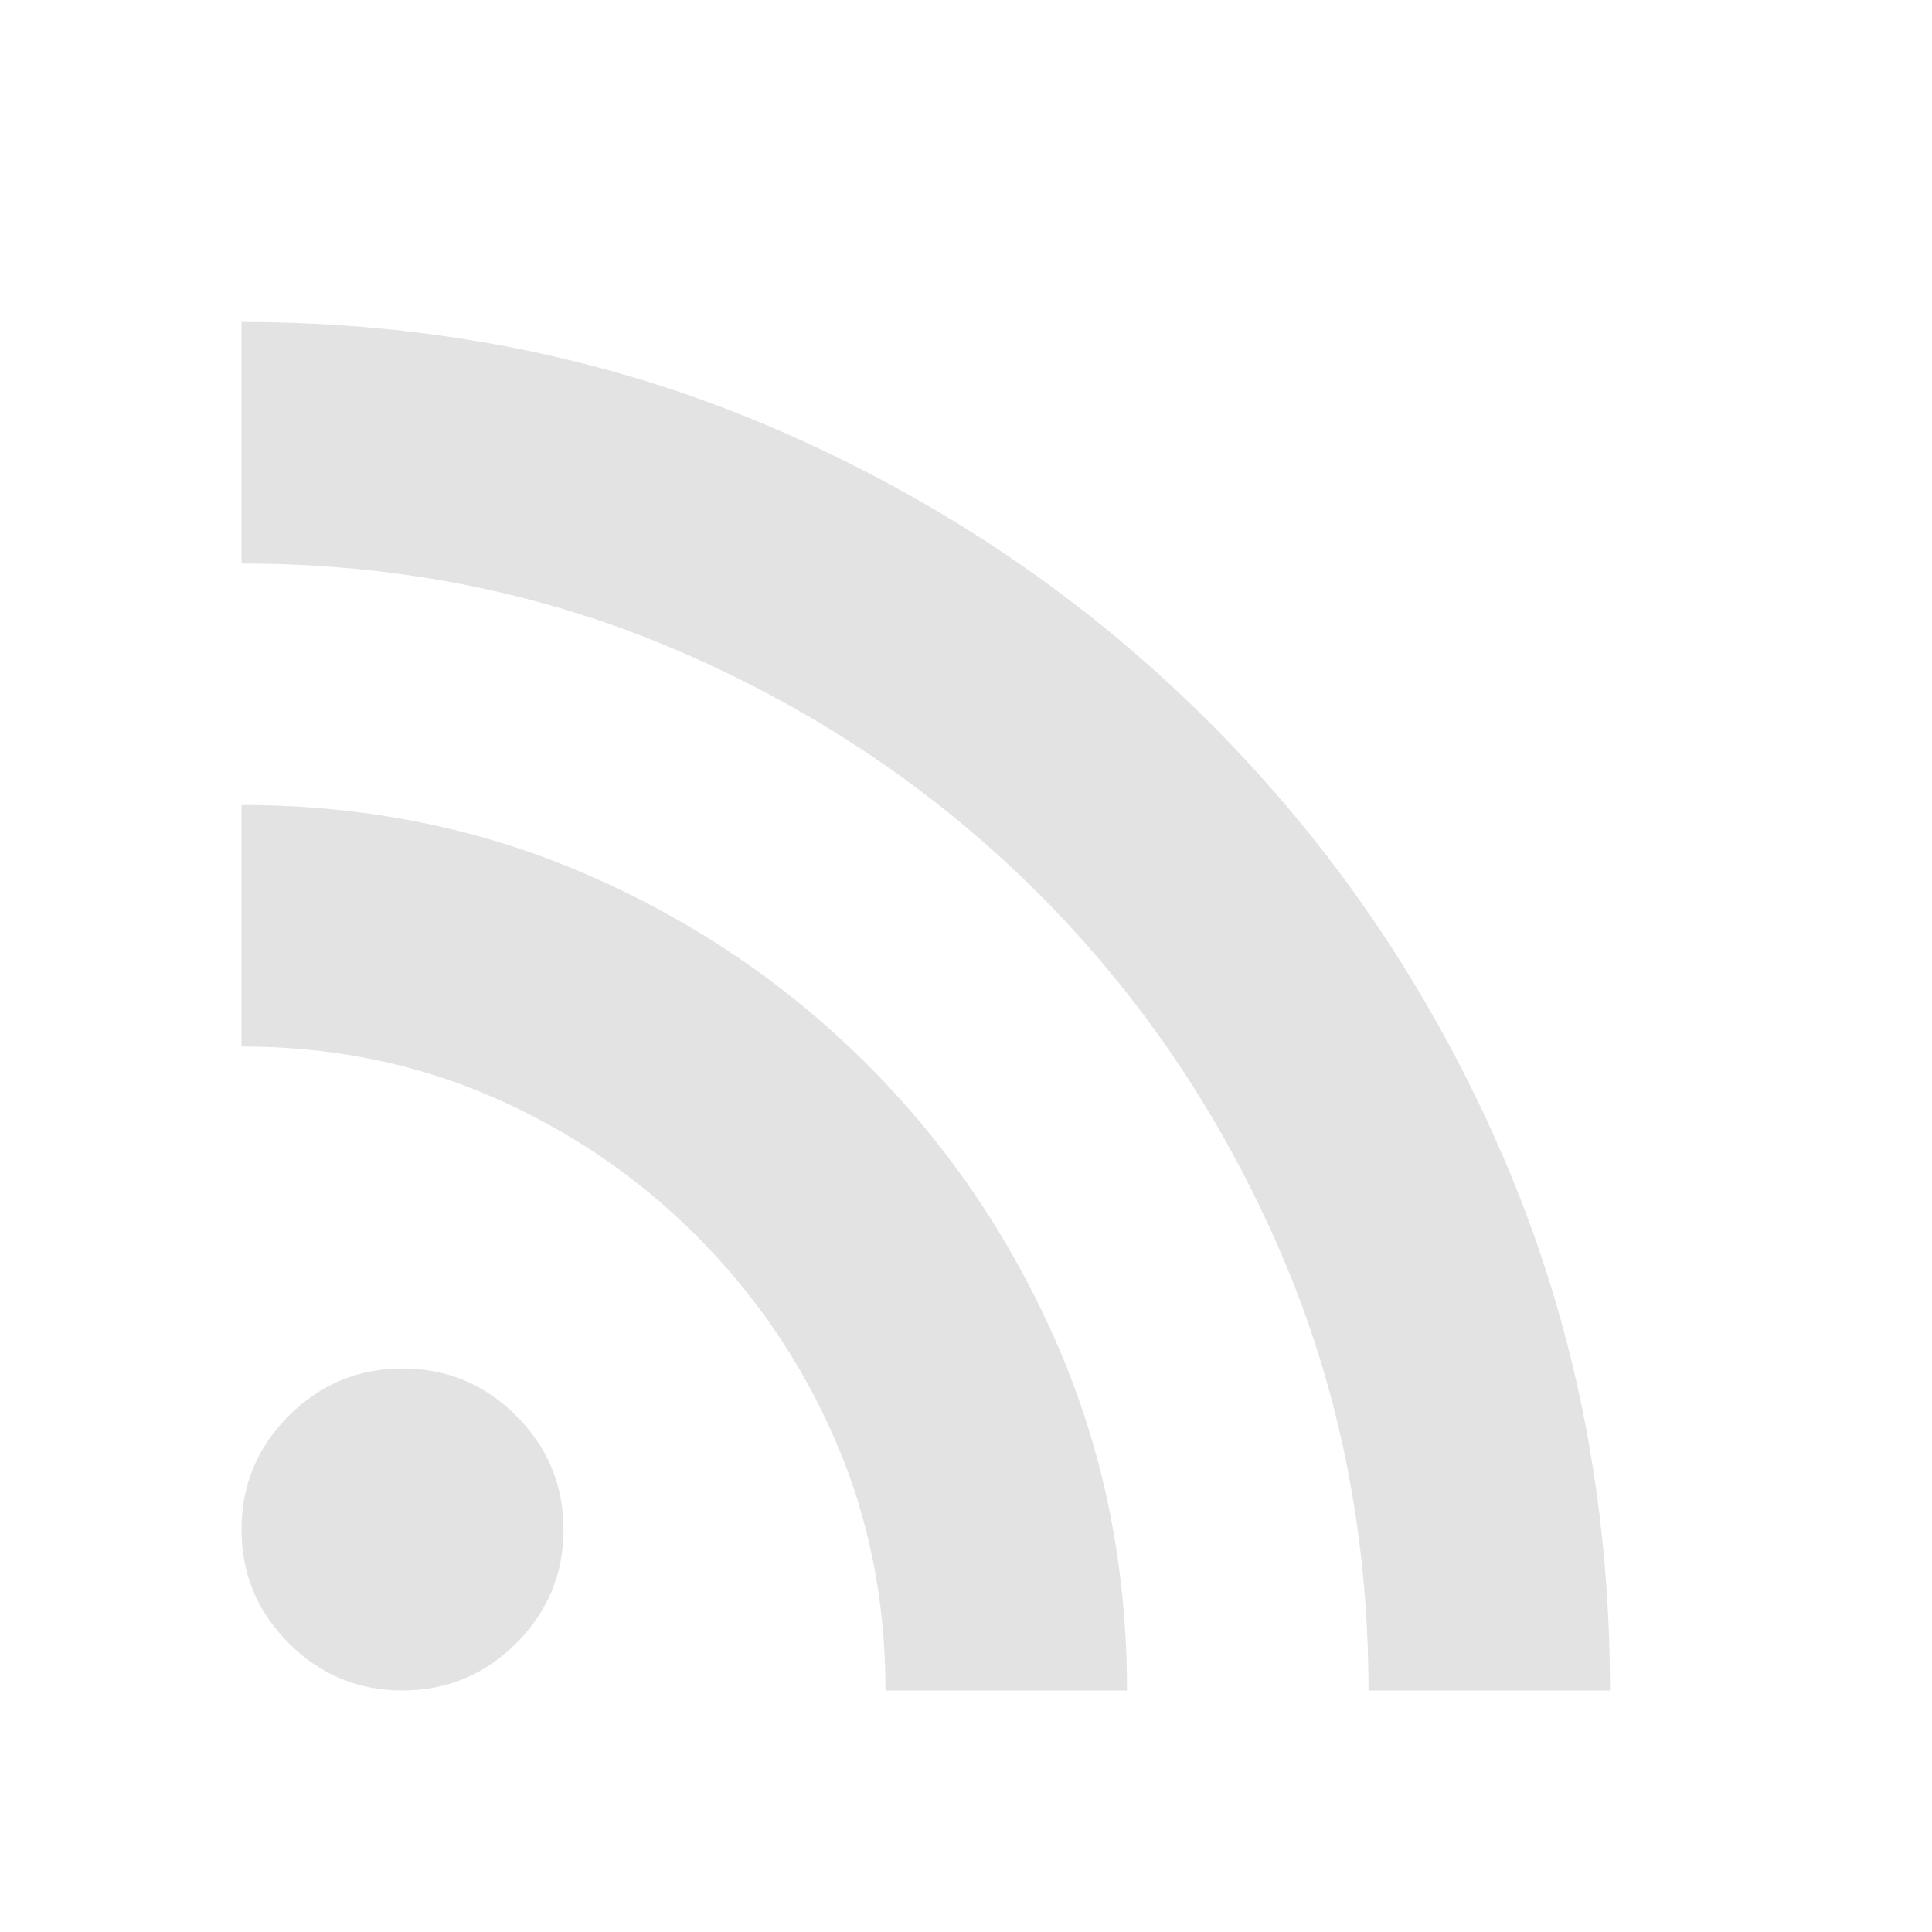
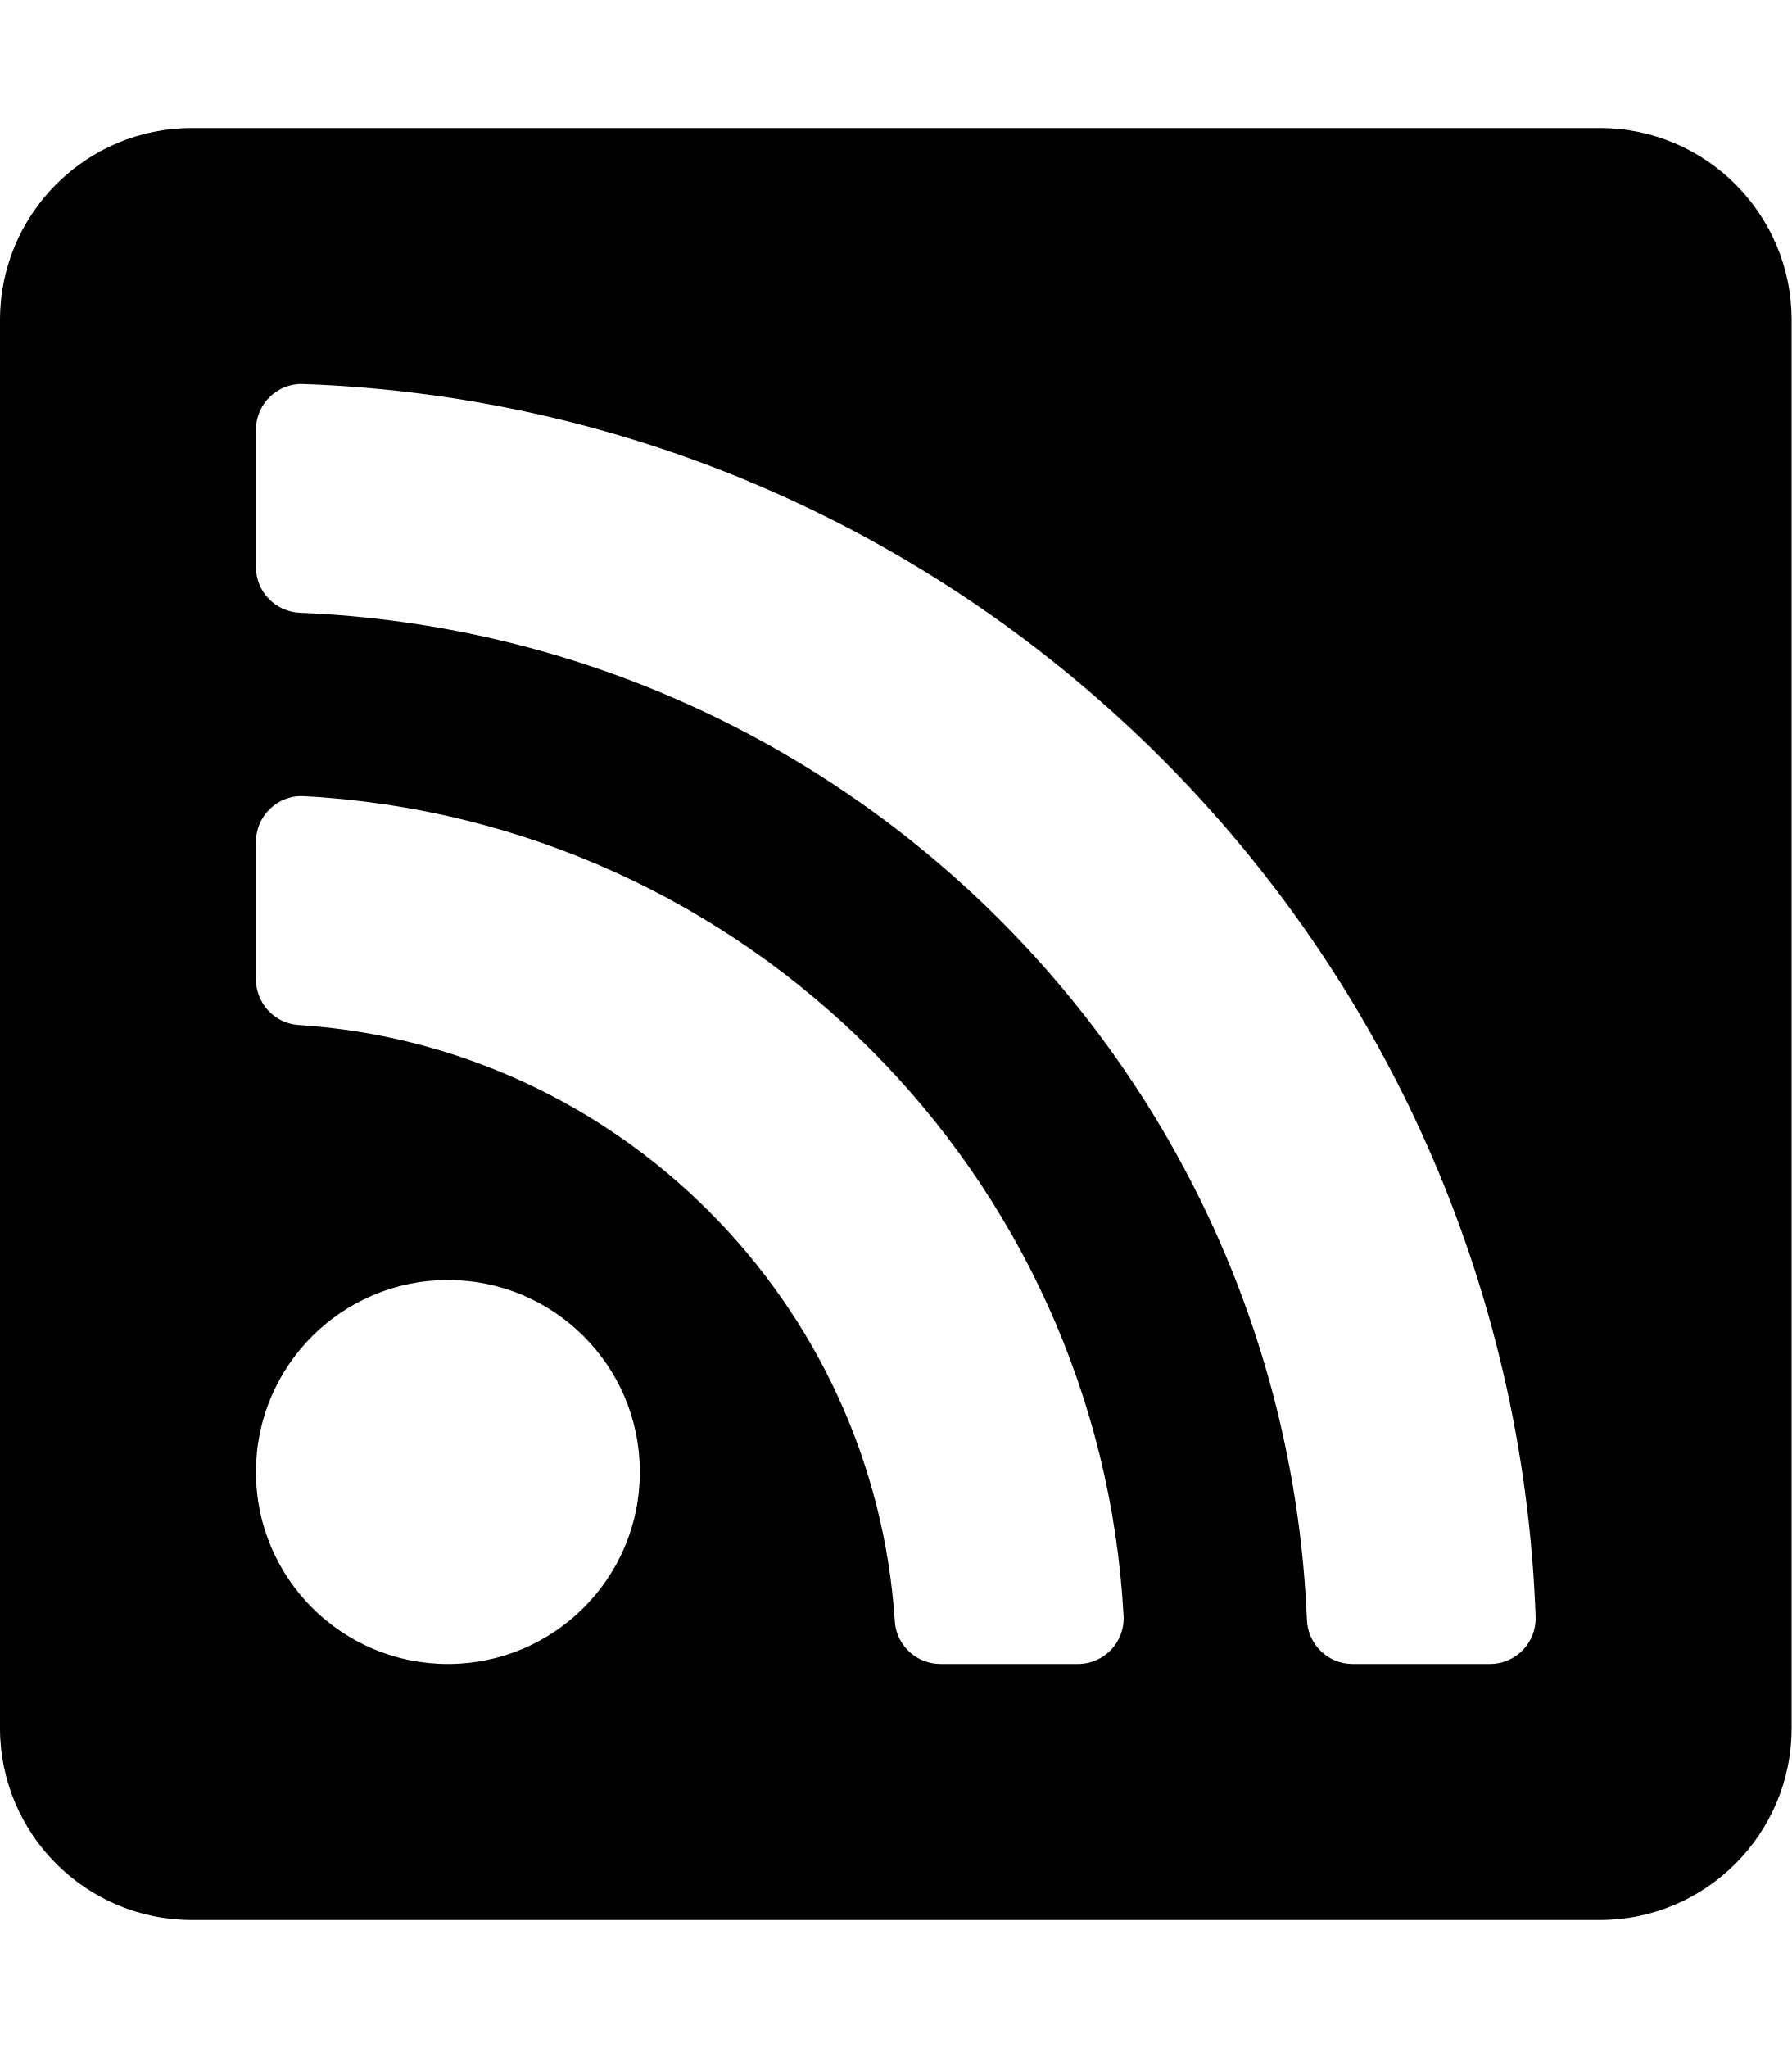
- <svg xmlns="http://www.w3.org/2000/svg" height="24px" viewBox="0 -960 960 960" width="24px" fill="#e3e3e3">
-   <path d="M143.5-143.5Q120-167 120-200t23.5-56.5Q167-280 200-280t56.5 23.5Q280-233 280-200t-23.5 56.5Q233-120 200-120t-56.5-23.5ZM680-120q0-117-44-218.5T516-516q-76-76-177.5-120T120-680v-120q142 0 265 53t216 146q93 93 146 216t53 265H680Zm-240 0q0-67-25-124.5T346-346q-44-44-101.5-69T120-440v-120q92 0 171.5 34.5T431-431q60 60 94.5 139.5T560-120H440Z" />
+ <svg xmlns="http://www.w3.org/2000/svg" viewBox="0 0 448 512">
+   <path d="M400 32H48C21.49 32 0 53.49 0 80v352c0 26.51 21.49 48 48 48h352c26.51 0 48-21.49 48-48V80c0-26.51-21.49-48-48-48zM112 416c-26.51 0-48-21.49-48-48s21.49-48 48-48 48 21.49 48 48-21.49 48-48 48zm157.533 0h-34.335c-6.011 0-11.051-4.636-11.442-10.634-5.214-80.05-69.243-143.92-149.123-149.123-5.997-.39-10.633-5.431-10.633-11.441v-34.335c0-6.535 5.468-11.777 11.994-11.425 110.546 5.974 198.997 94.536 204.964 204.964.352 6.526-4.89 11.994-11.425 11.994zm103.027 0h-34.334c-6.161 0-11.175-4.882-11.427-11.038-5.598-136.535-115.204-246.161-251.76-251.76C68.882 152.949 64 147.935 64 141.774V107.44c0-6.454 5.338-11.664 11.787-11.432 167.83 6.025 302.21 141.191 308.205 308.205.232 6.449-4.978 11.787-11.432 11.787z" />
</svg>
